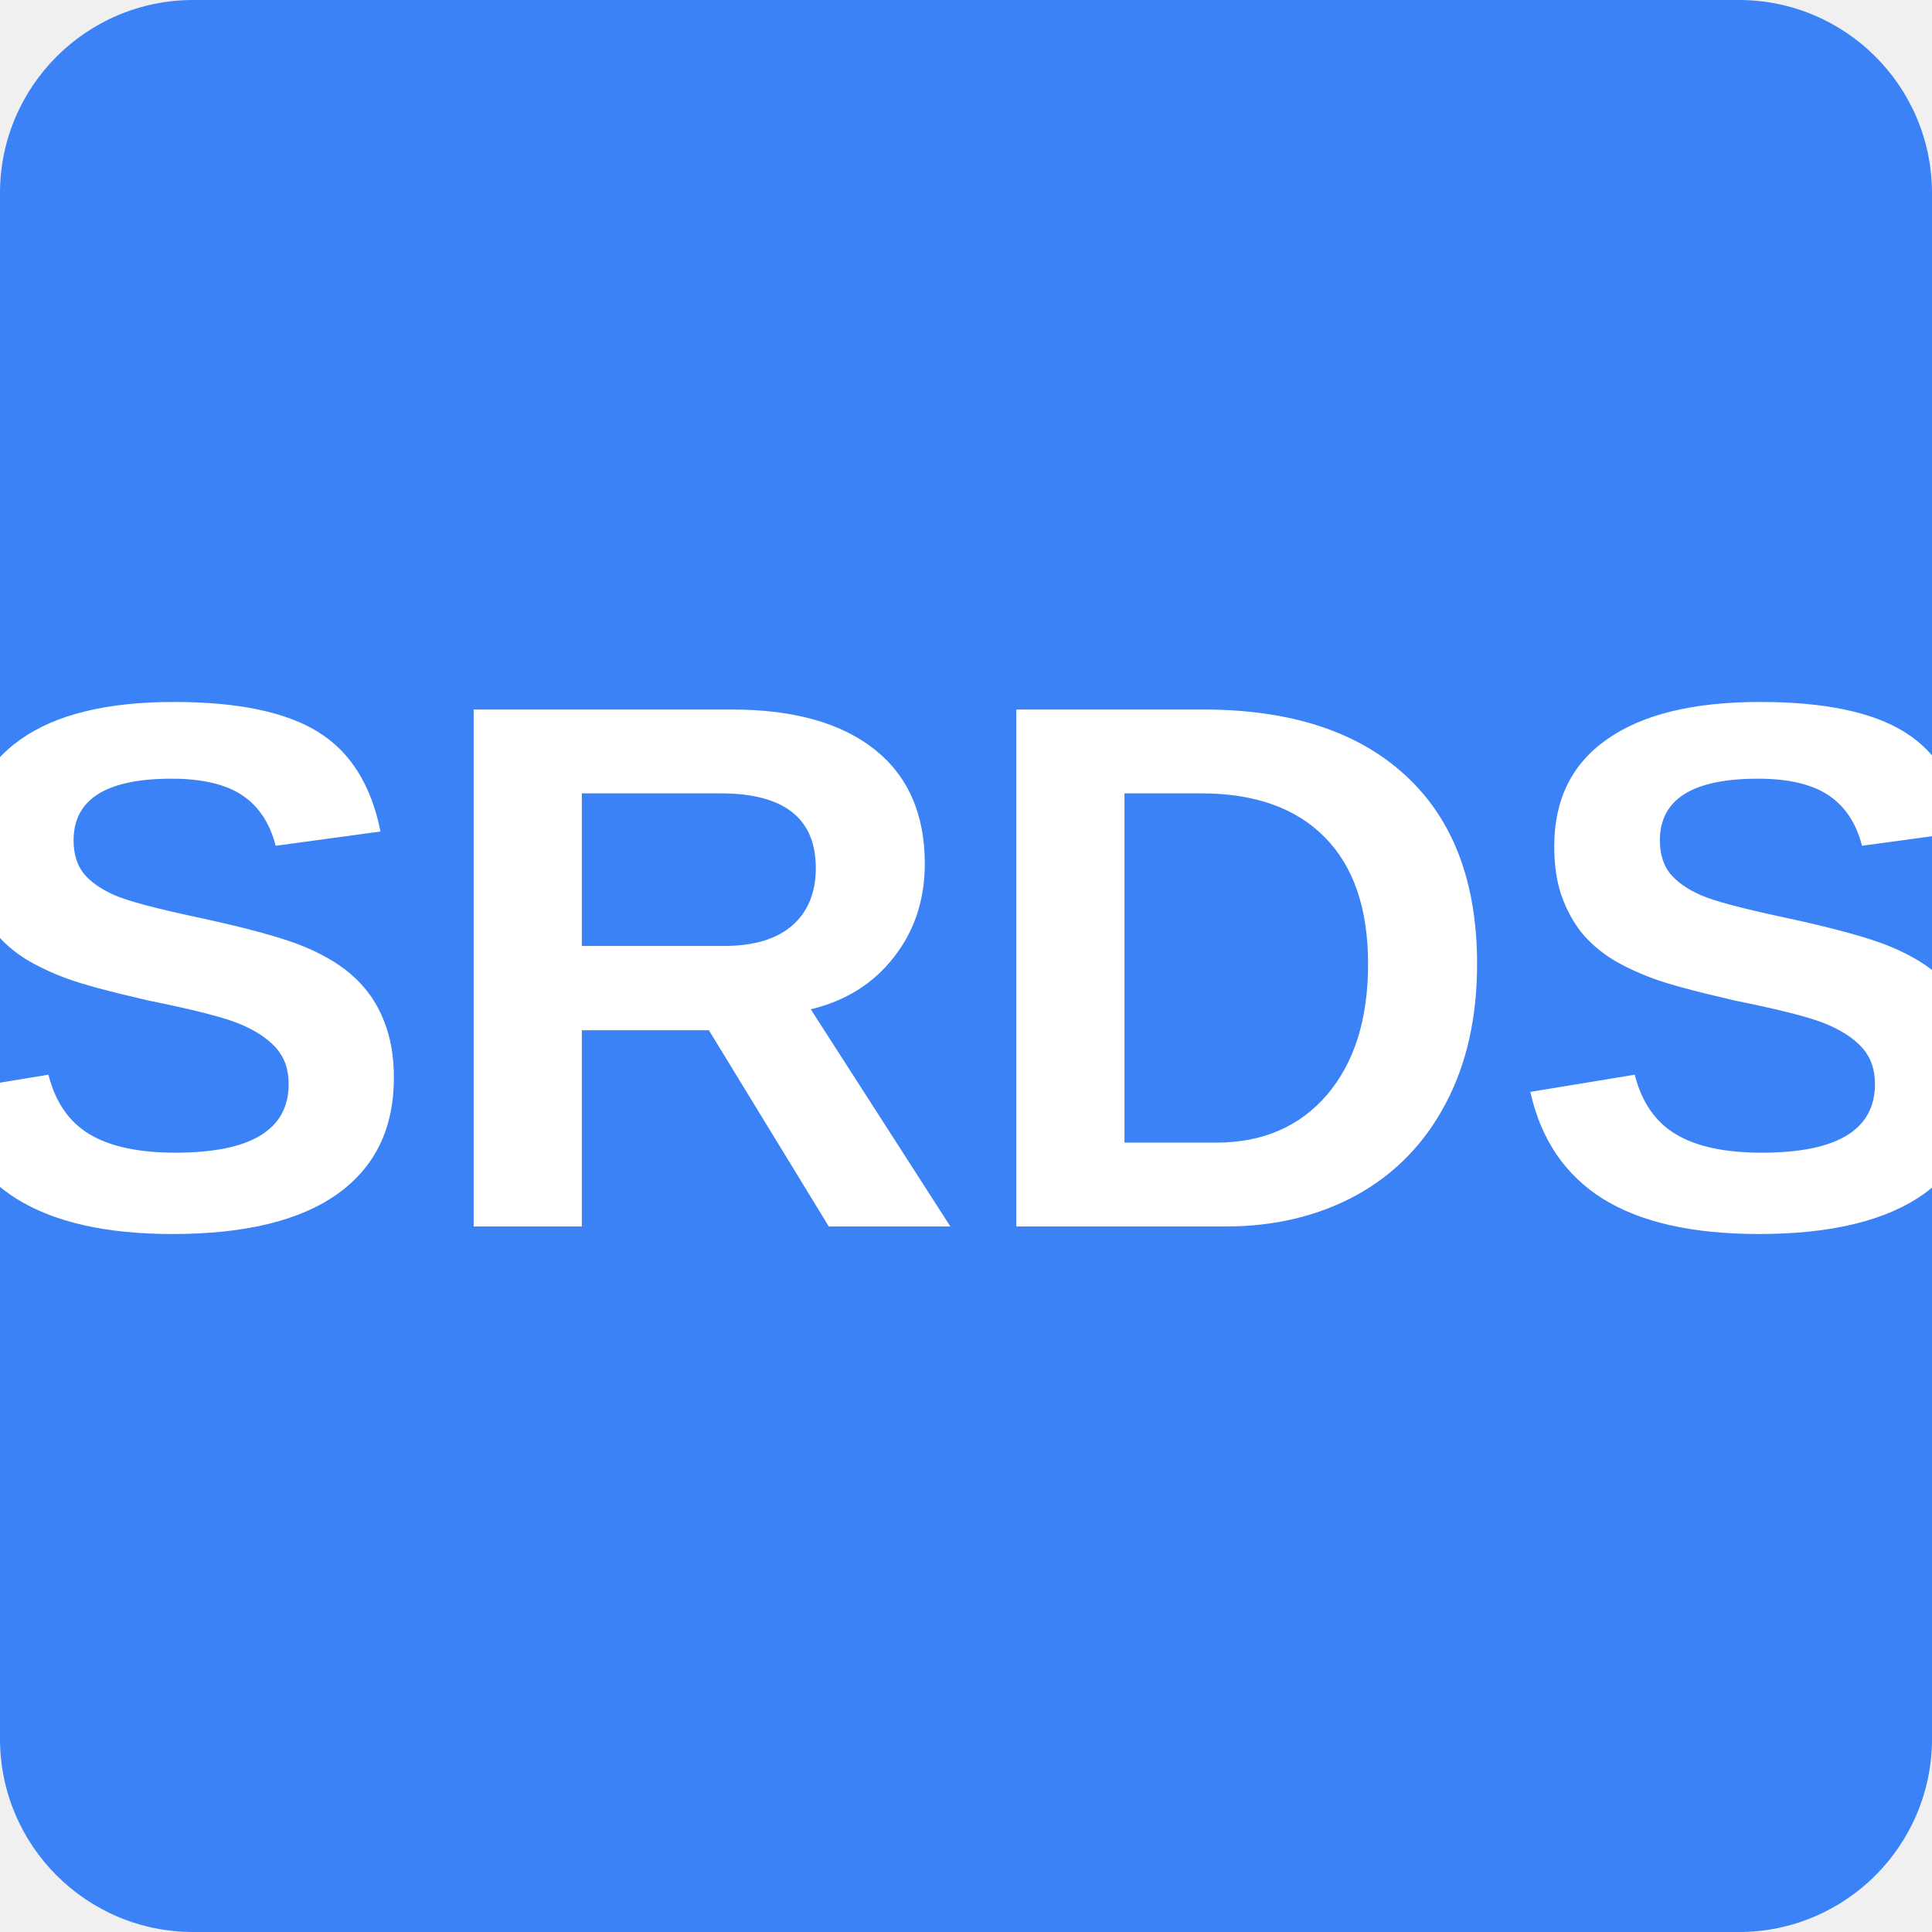
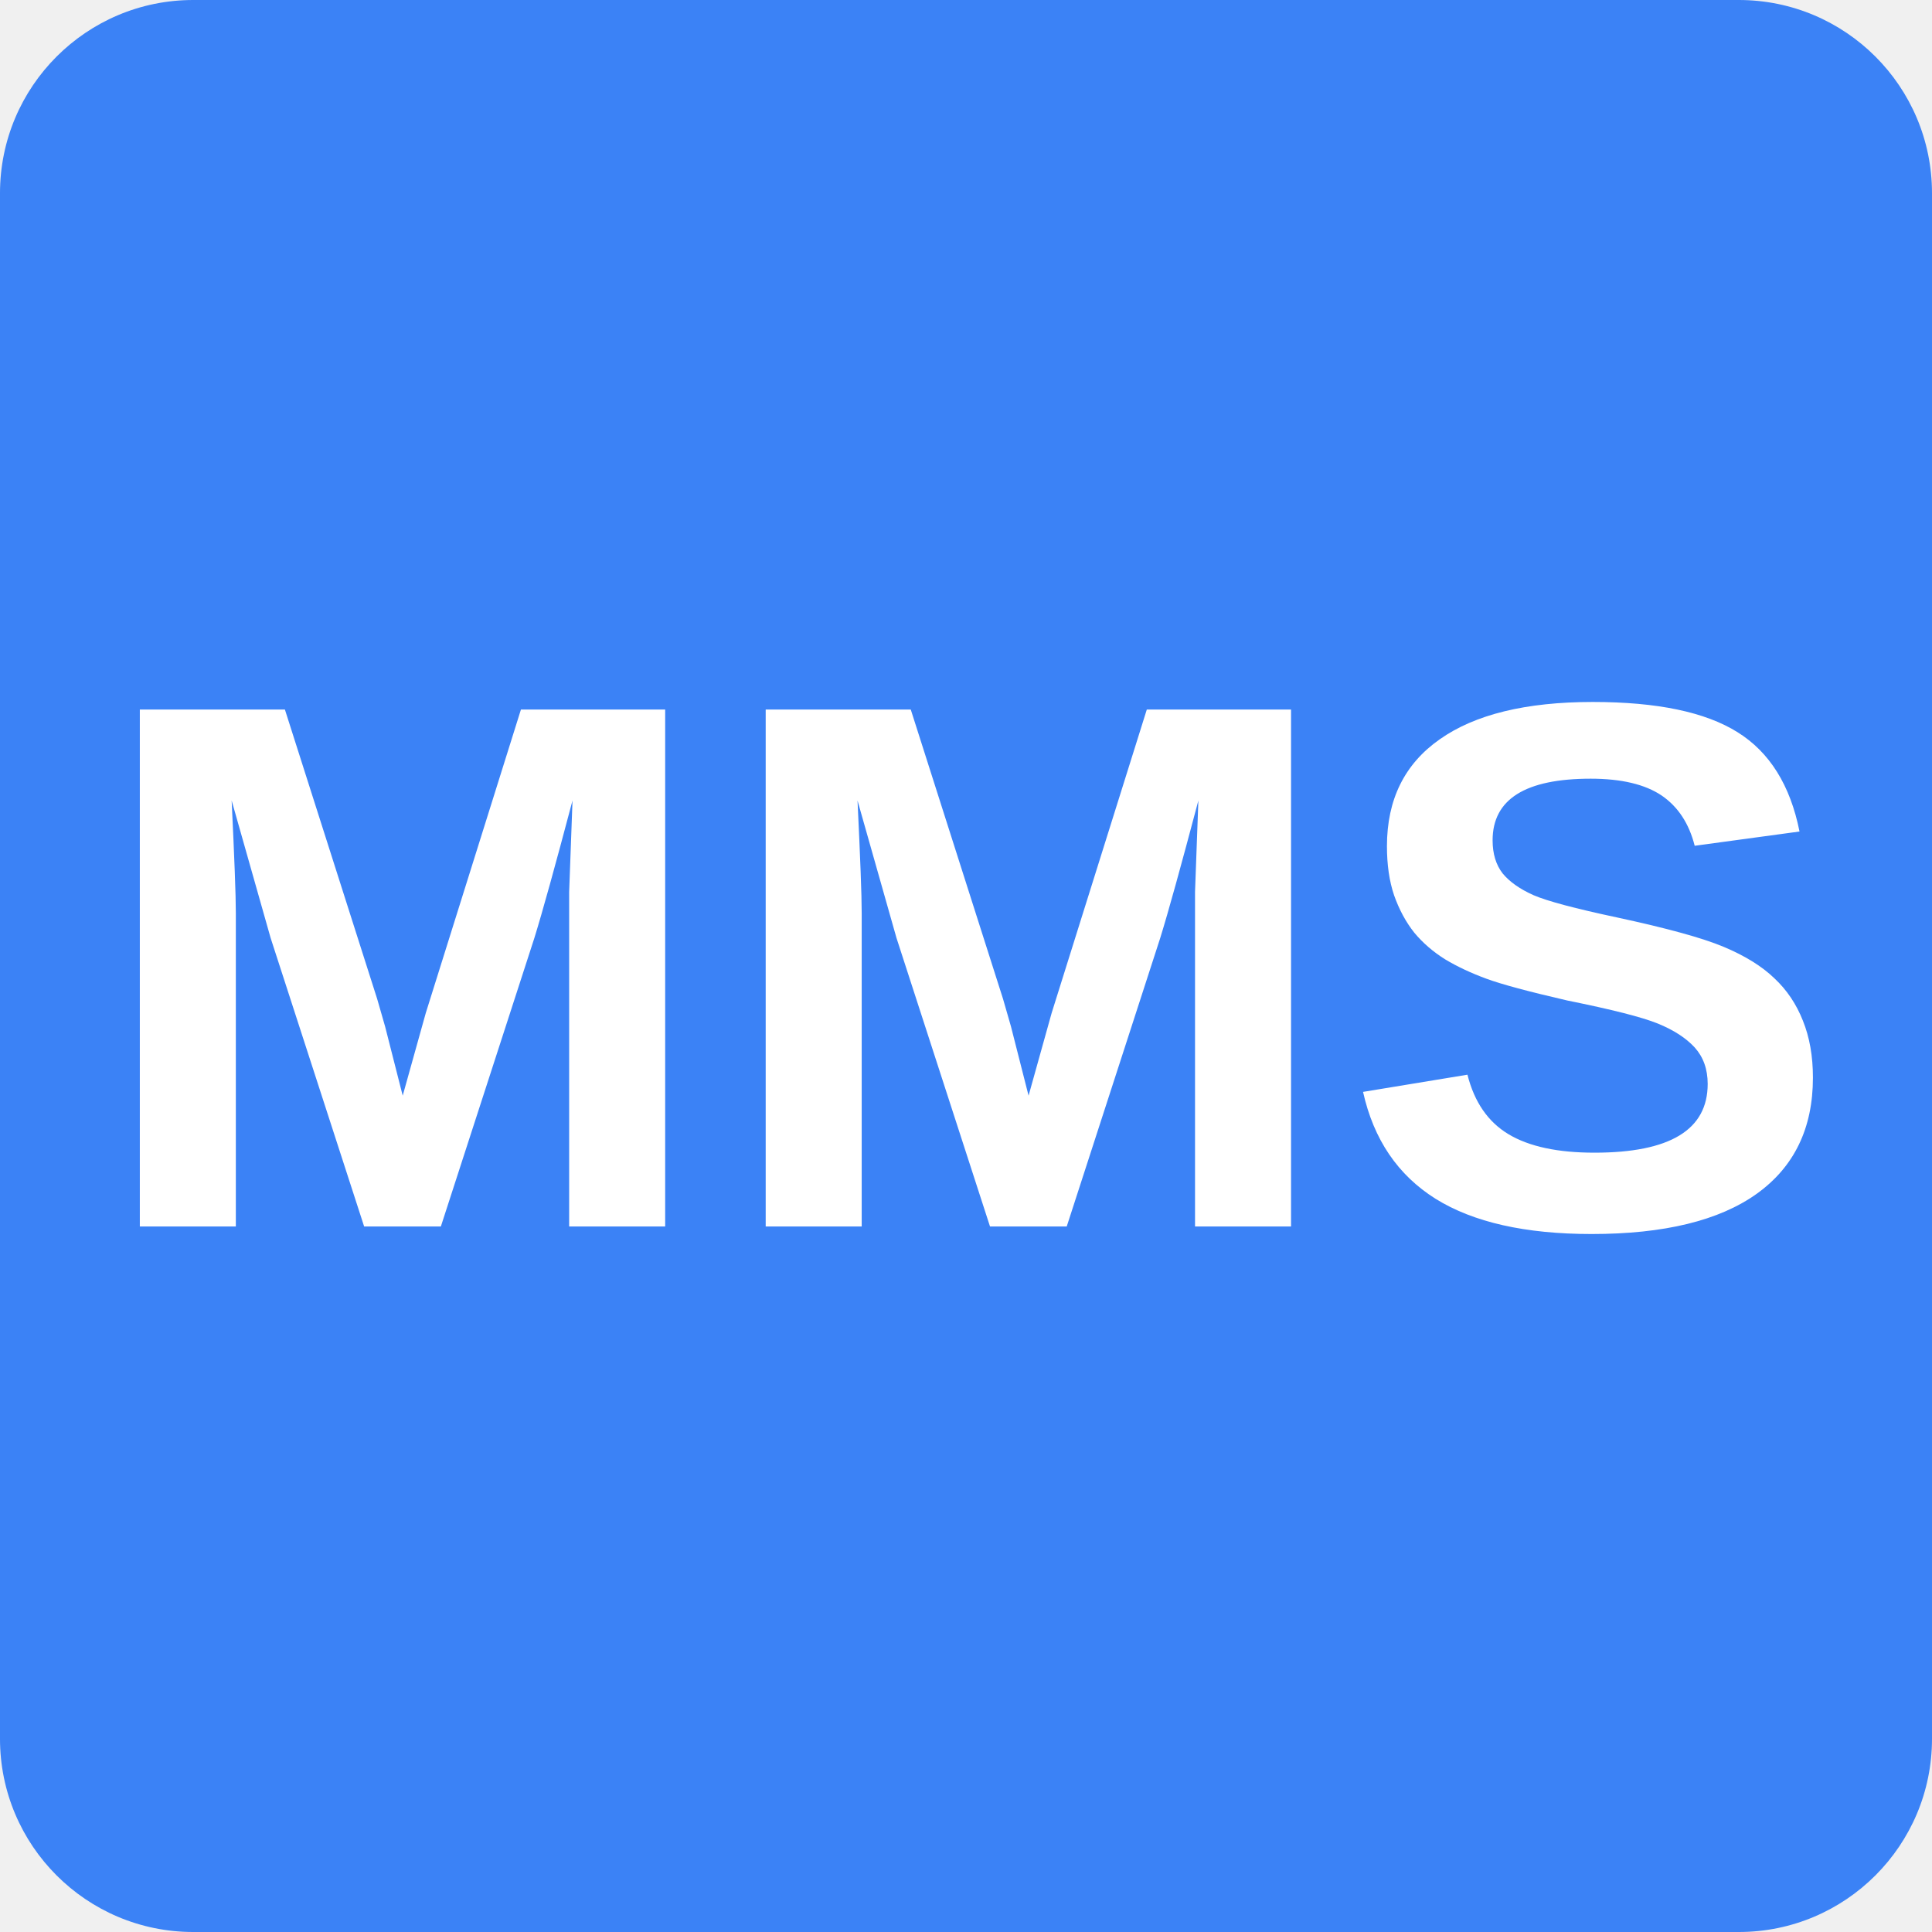
<svg xmlns="http://www.w3.org/2000/svg" width="72" height="72" viewBox="0 0 72 72">
  <rect width="72" height="72" fill="#3b82f6" rx="7.2" />
-   <text x="50%" y="50%" font-family="Arial, sans-serif" font-size="28" font-weight="bold" fill="#ffffff" text-anchor="middle" dominant-baseline="central">SRDS</text>
+   <text x="50%" y="50%" font-family="Arial, sans-serif" font-size="28" font-weight="bold" fill="#ffffff" text-anchor="middle" dominant-baseline="central">MMS</text>
</svg>
